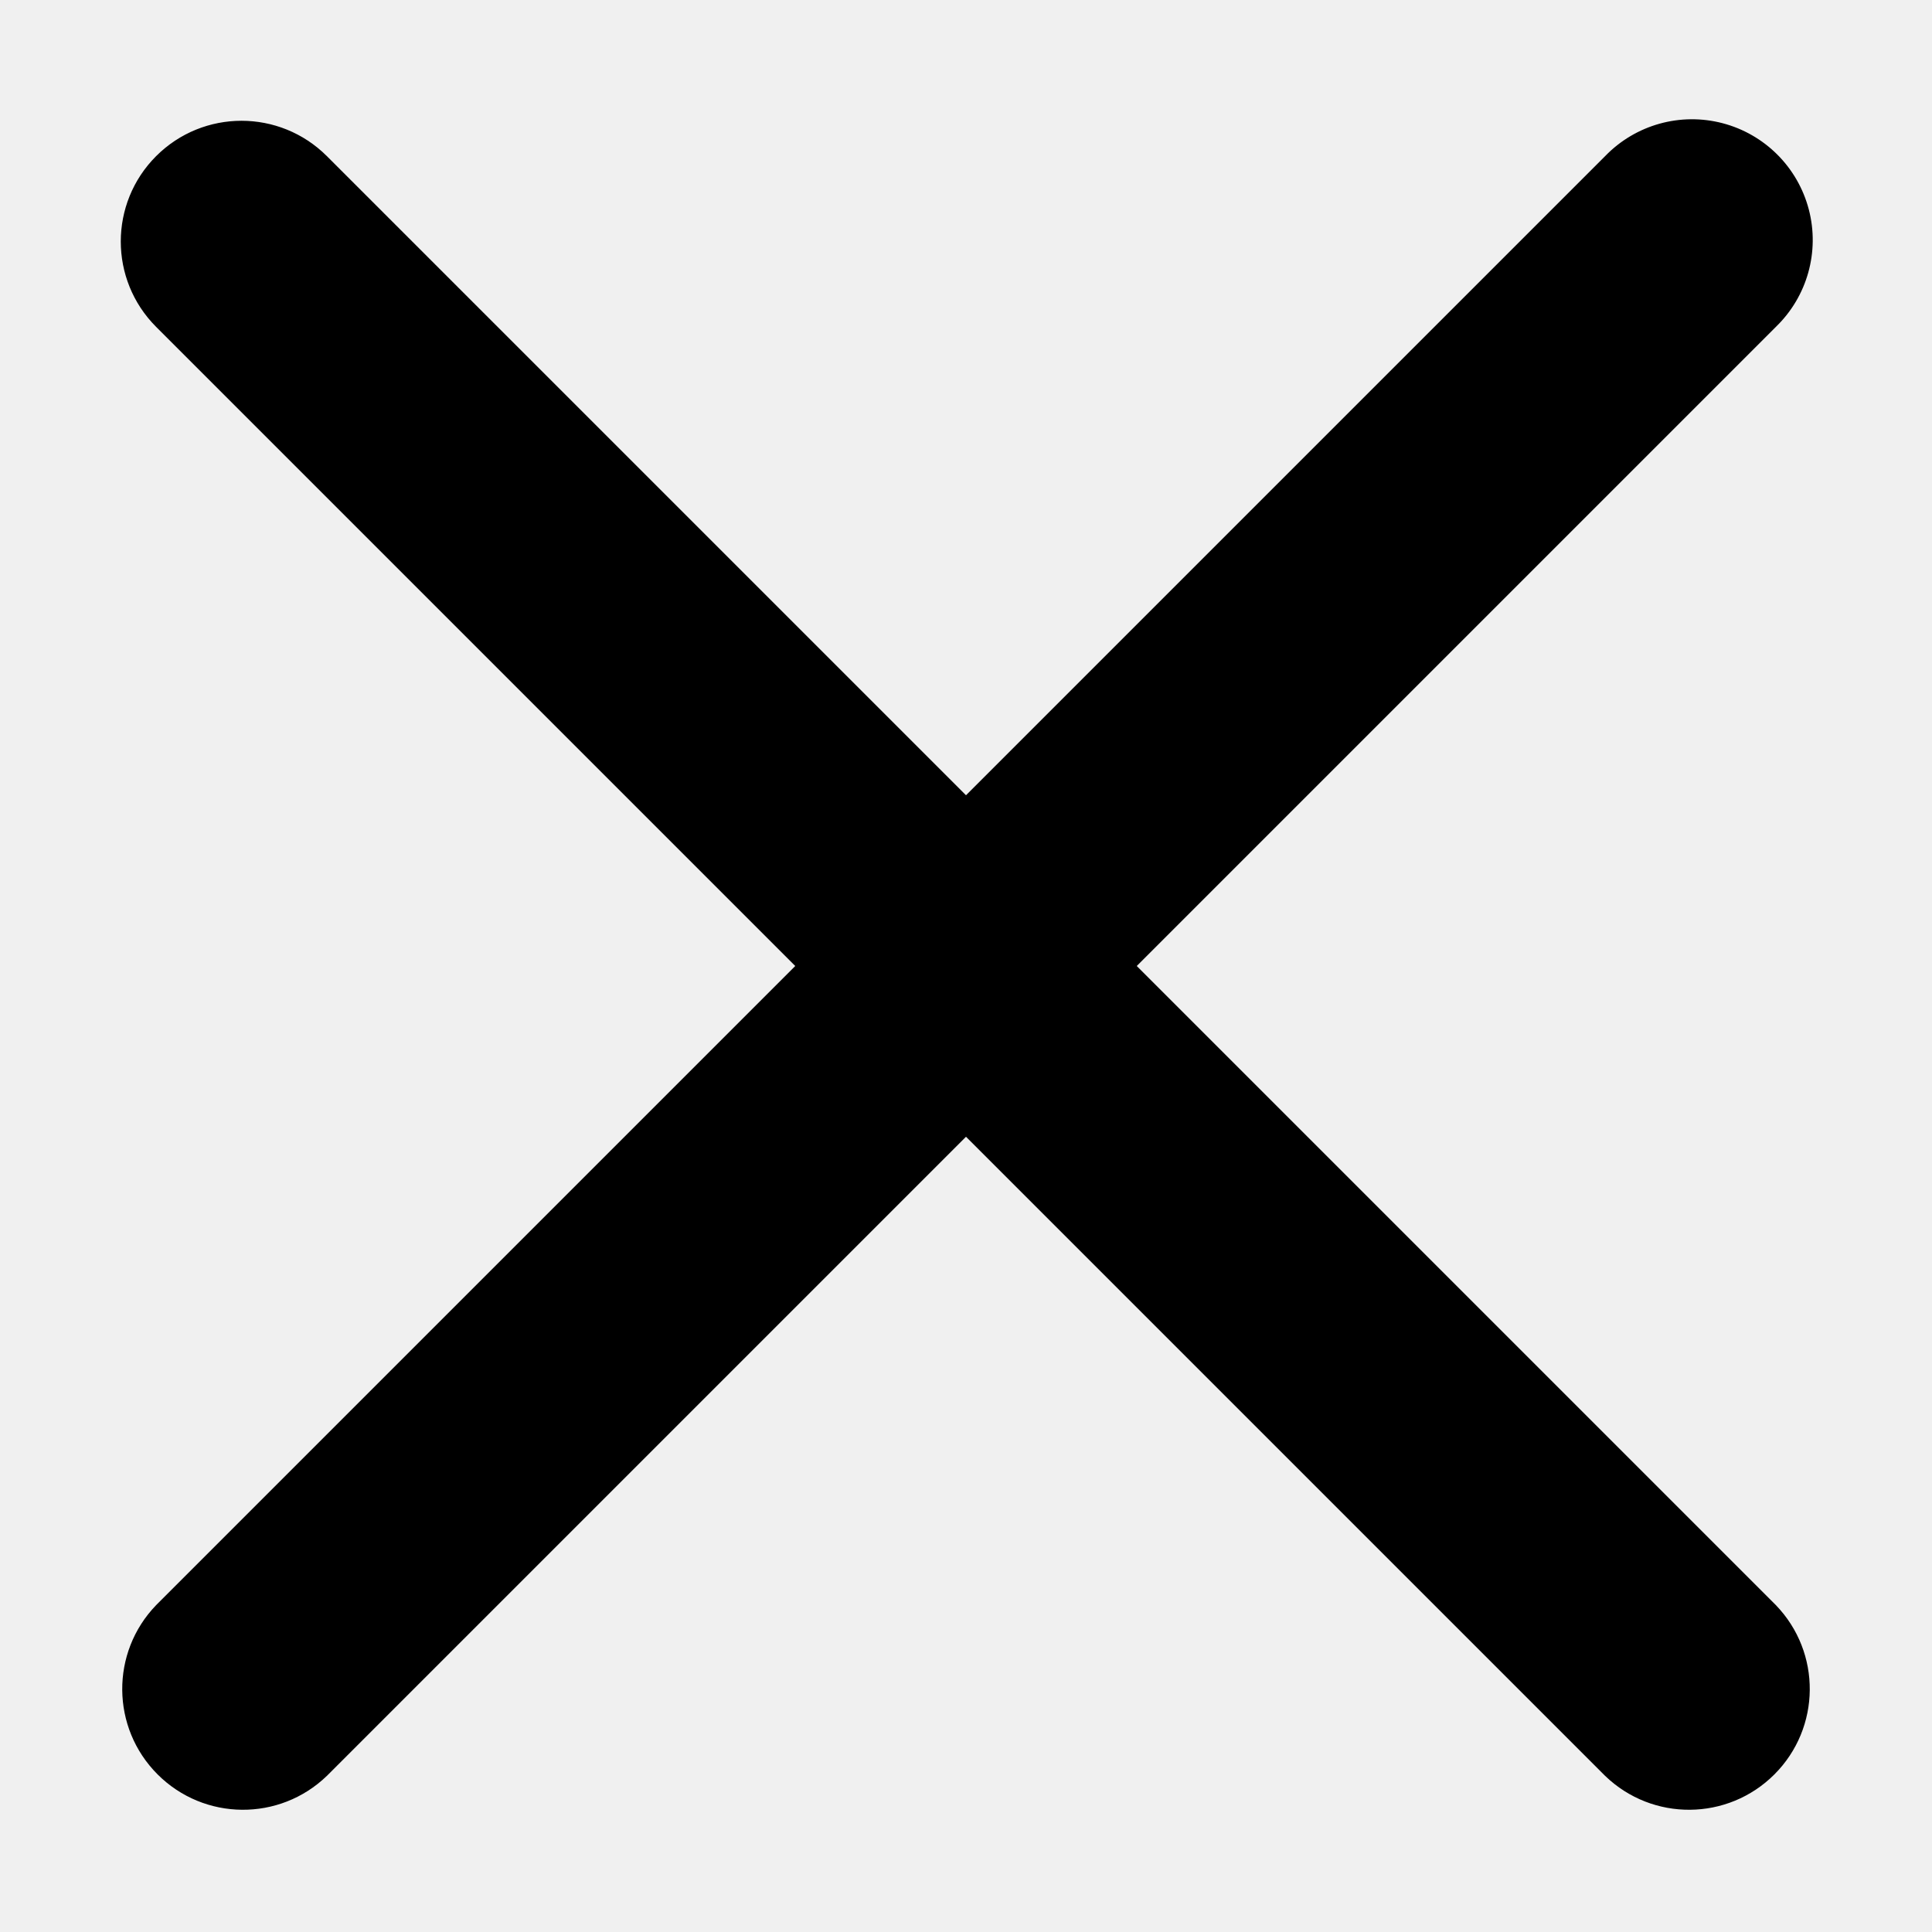
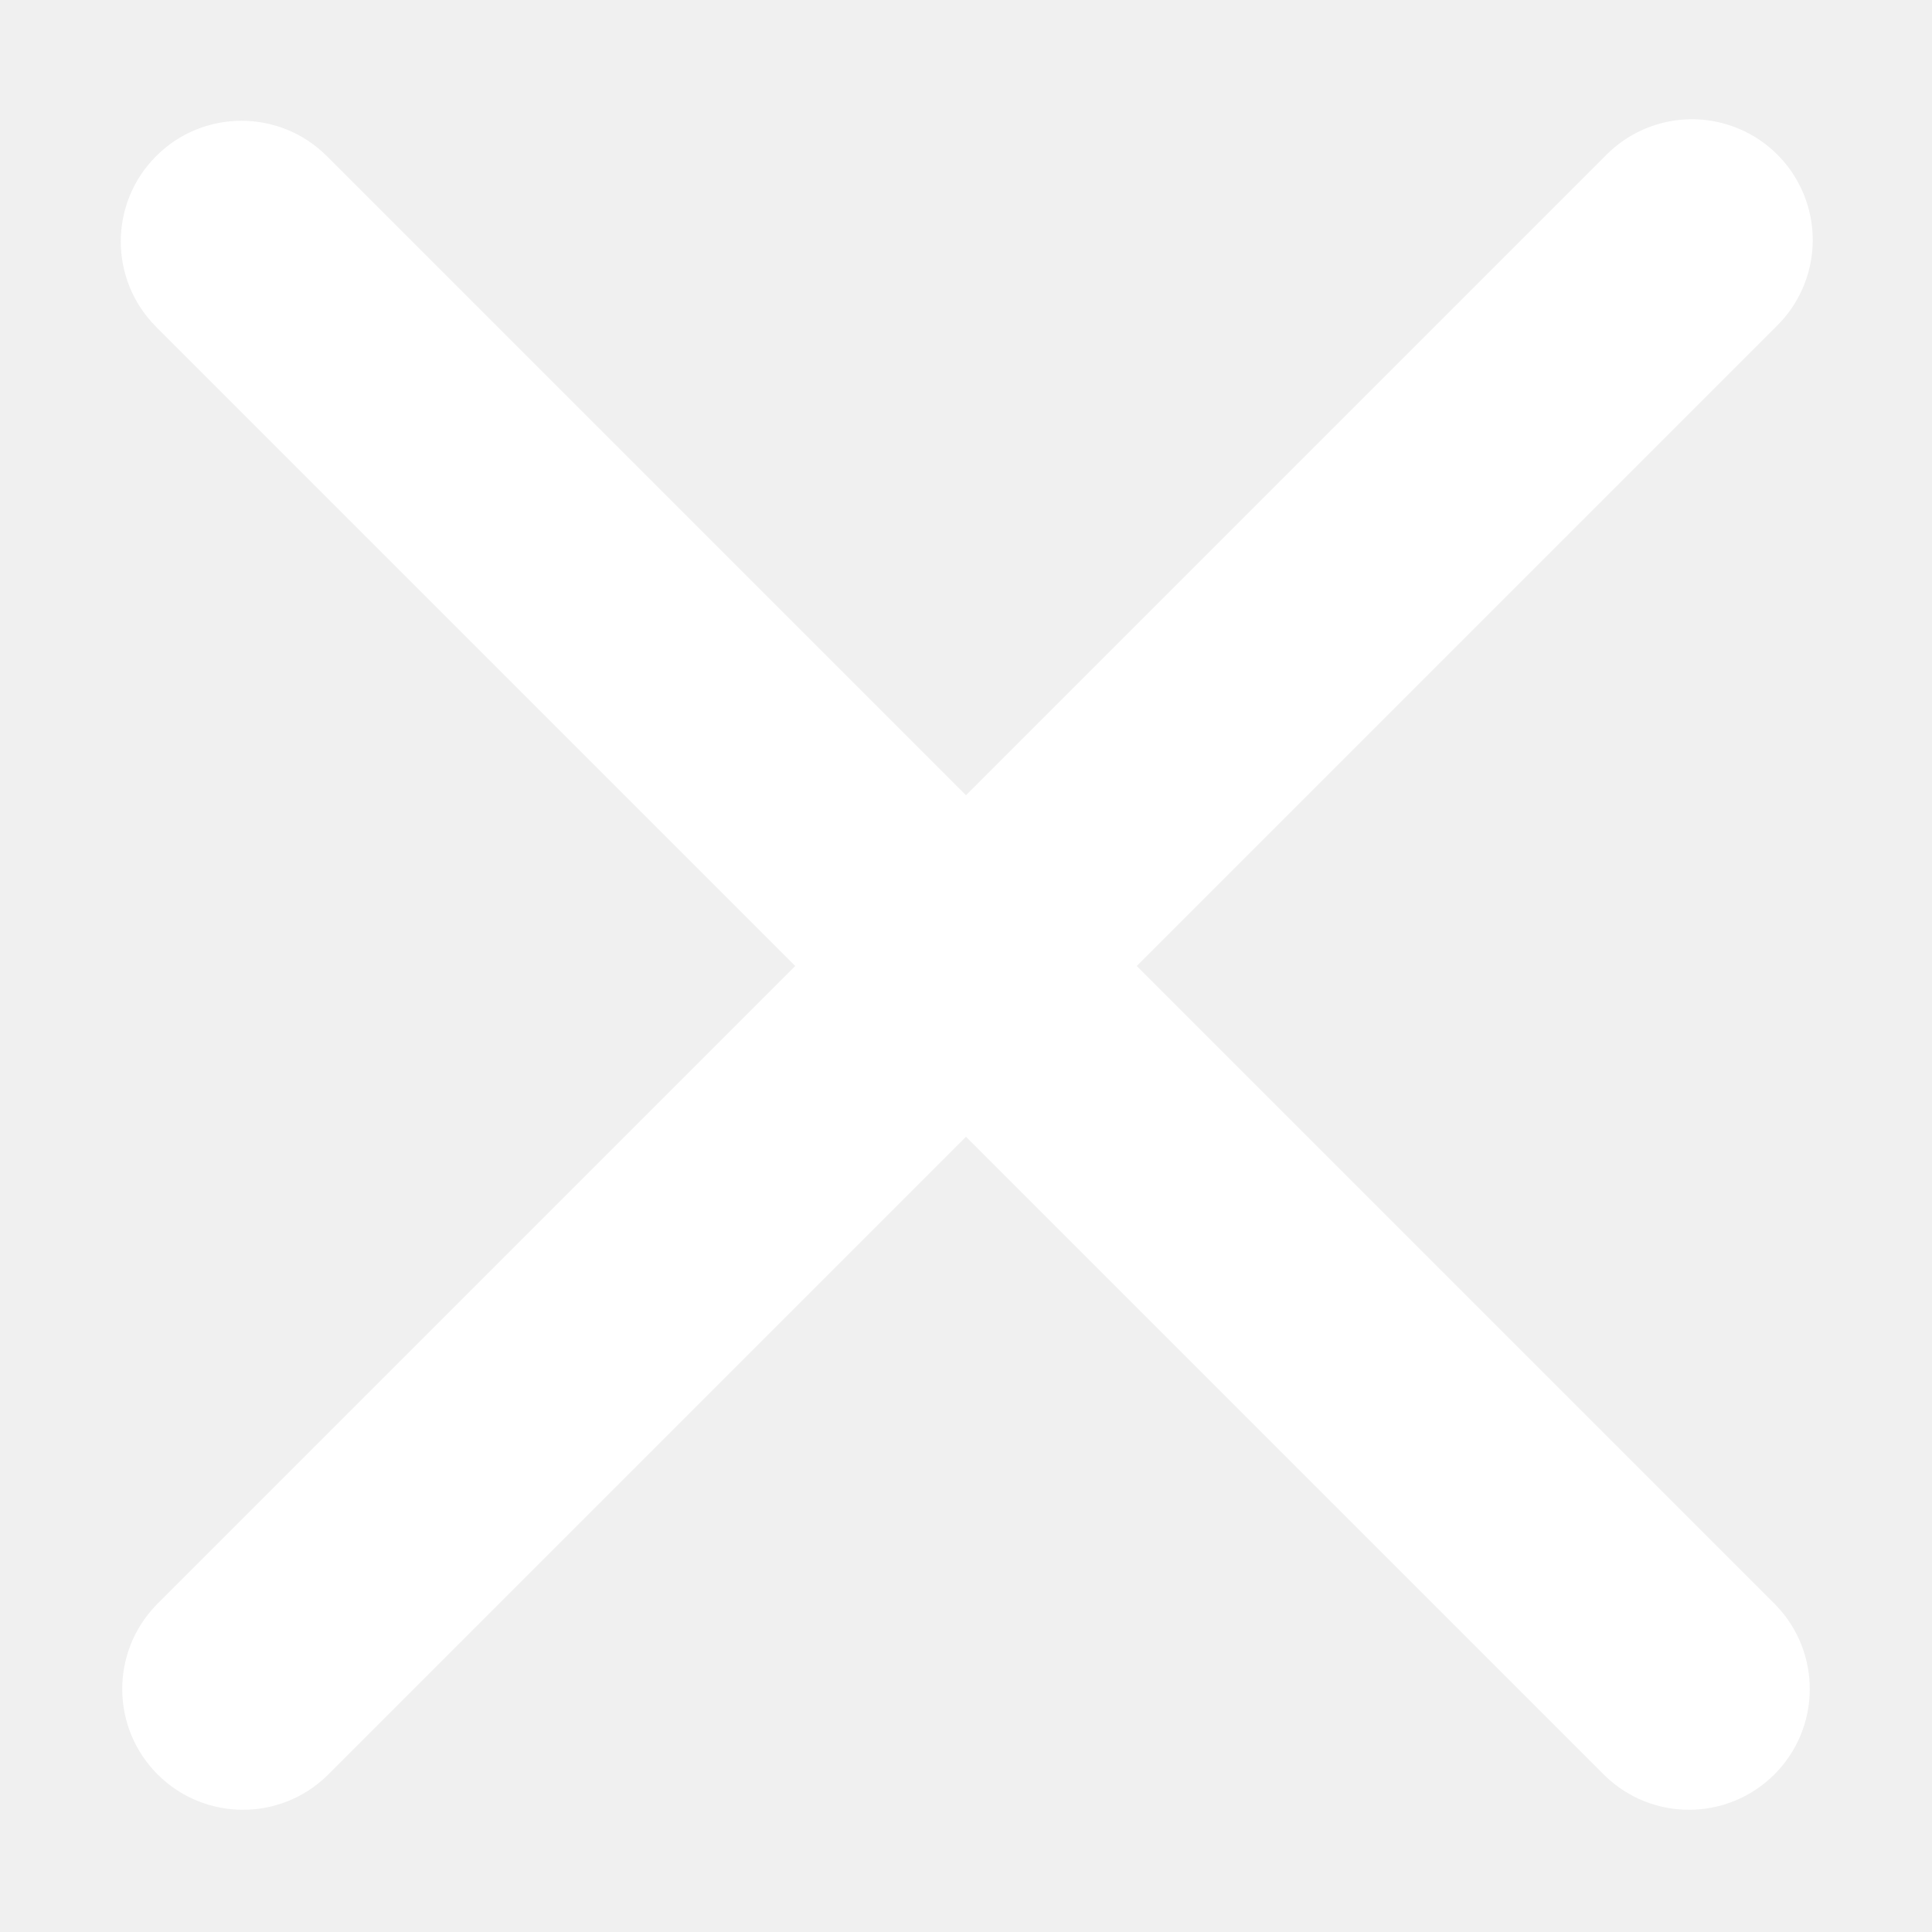
<svg xmlns="http://www.w3.org/2000/svg" width="16px" height="16px" viewBox="0 0 16 16" fill="currentColor" class="bi bi-x-lg">
-   <path d="M1.293 1.293a1 1 0 0 1 1.414 0L8 6.586l5.293-5.293a1 1 0 1 1 1.414 1.414L9.414 8l5.293 5.293a1 1 0 0 1-1.414 1.414L8 9.414l-5.293 5.293a1 1 0 0 1-1.414-1.414L6.586 8 1.293 2.707a1 1 0 0 1 0-1.414z" />
+   <path fill="#fff" d="M1.293 1.293a1 1 0 0 1 1.414 0L8 6.586l5.293-5.293a1 1 0 1 1 1.414 1.414L9.414 8l5.293 5.293a1 1 0 0 1-1.414 1.414L8 9.414l-5.293 5.293a1 1 0 0 1-1.414-1.414L6.586 8 1.293 2.707a1 1 0 0 1 0-1.414z" />
</svg>
